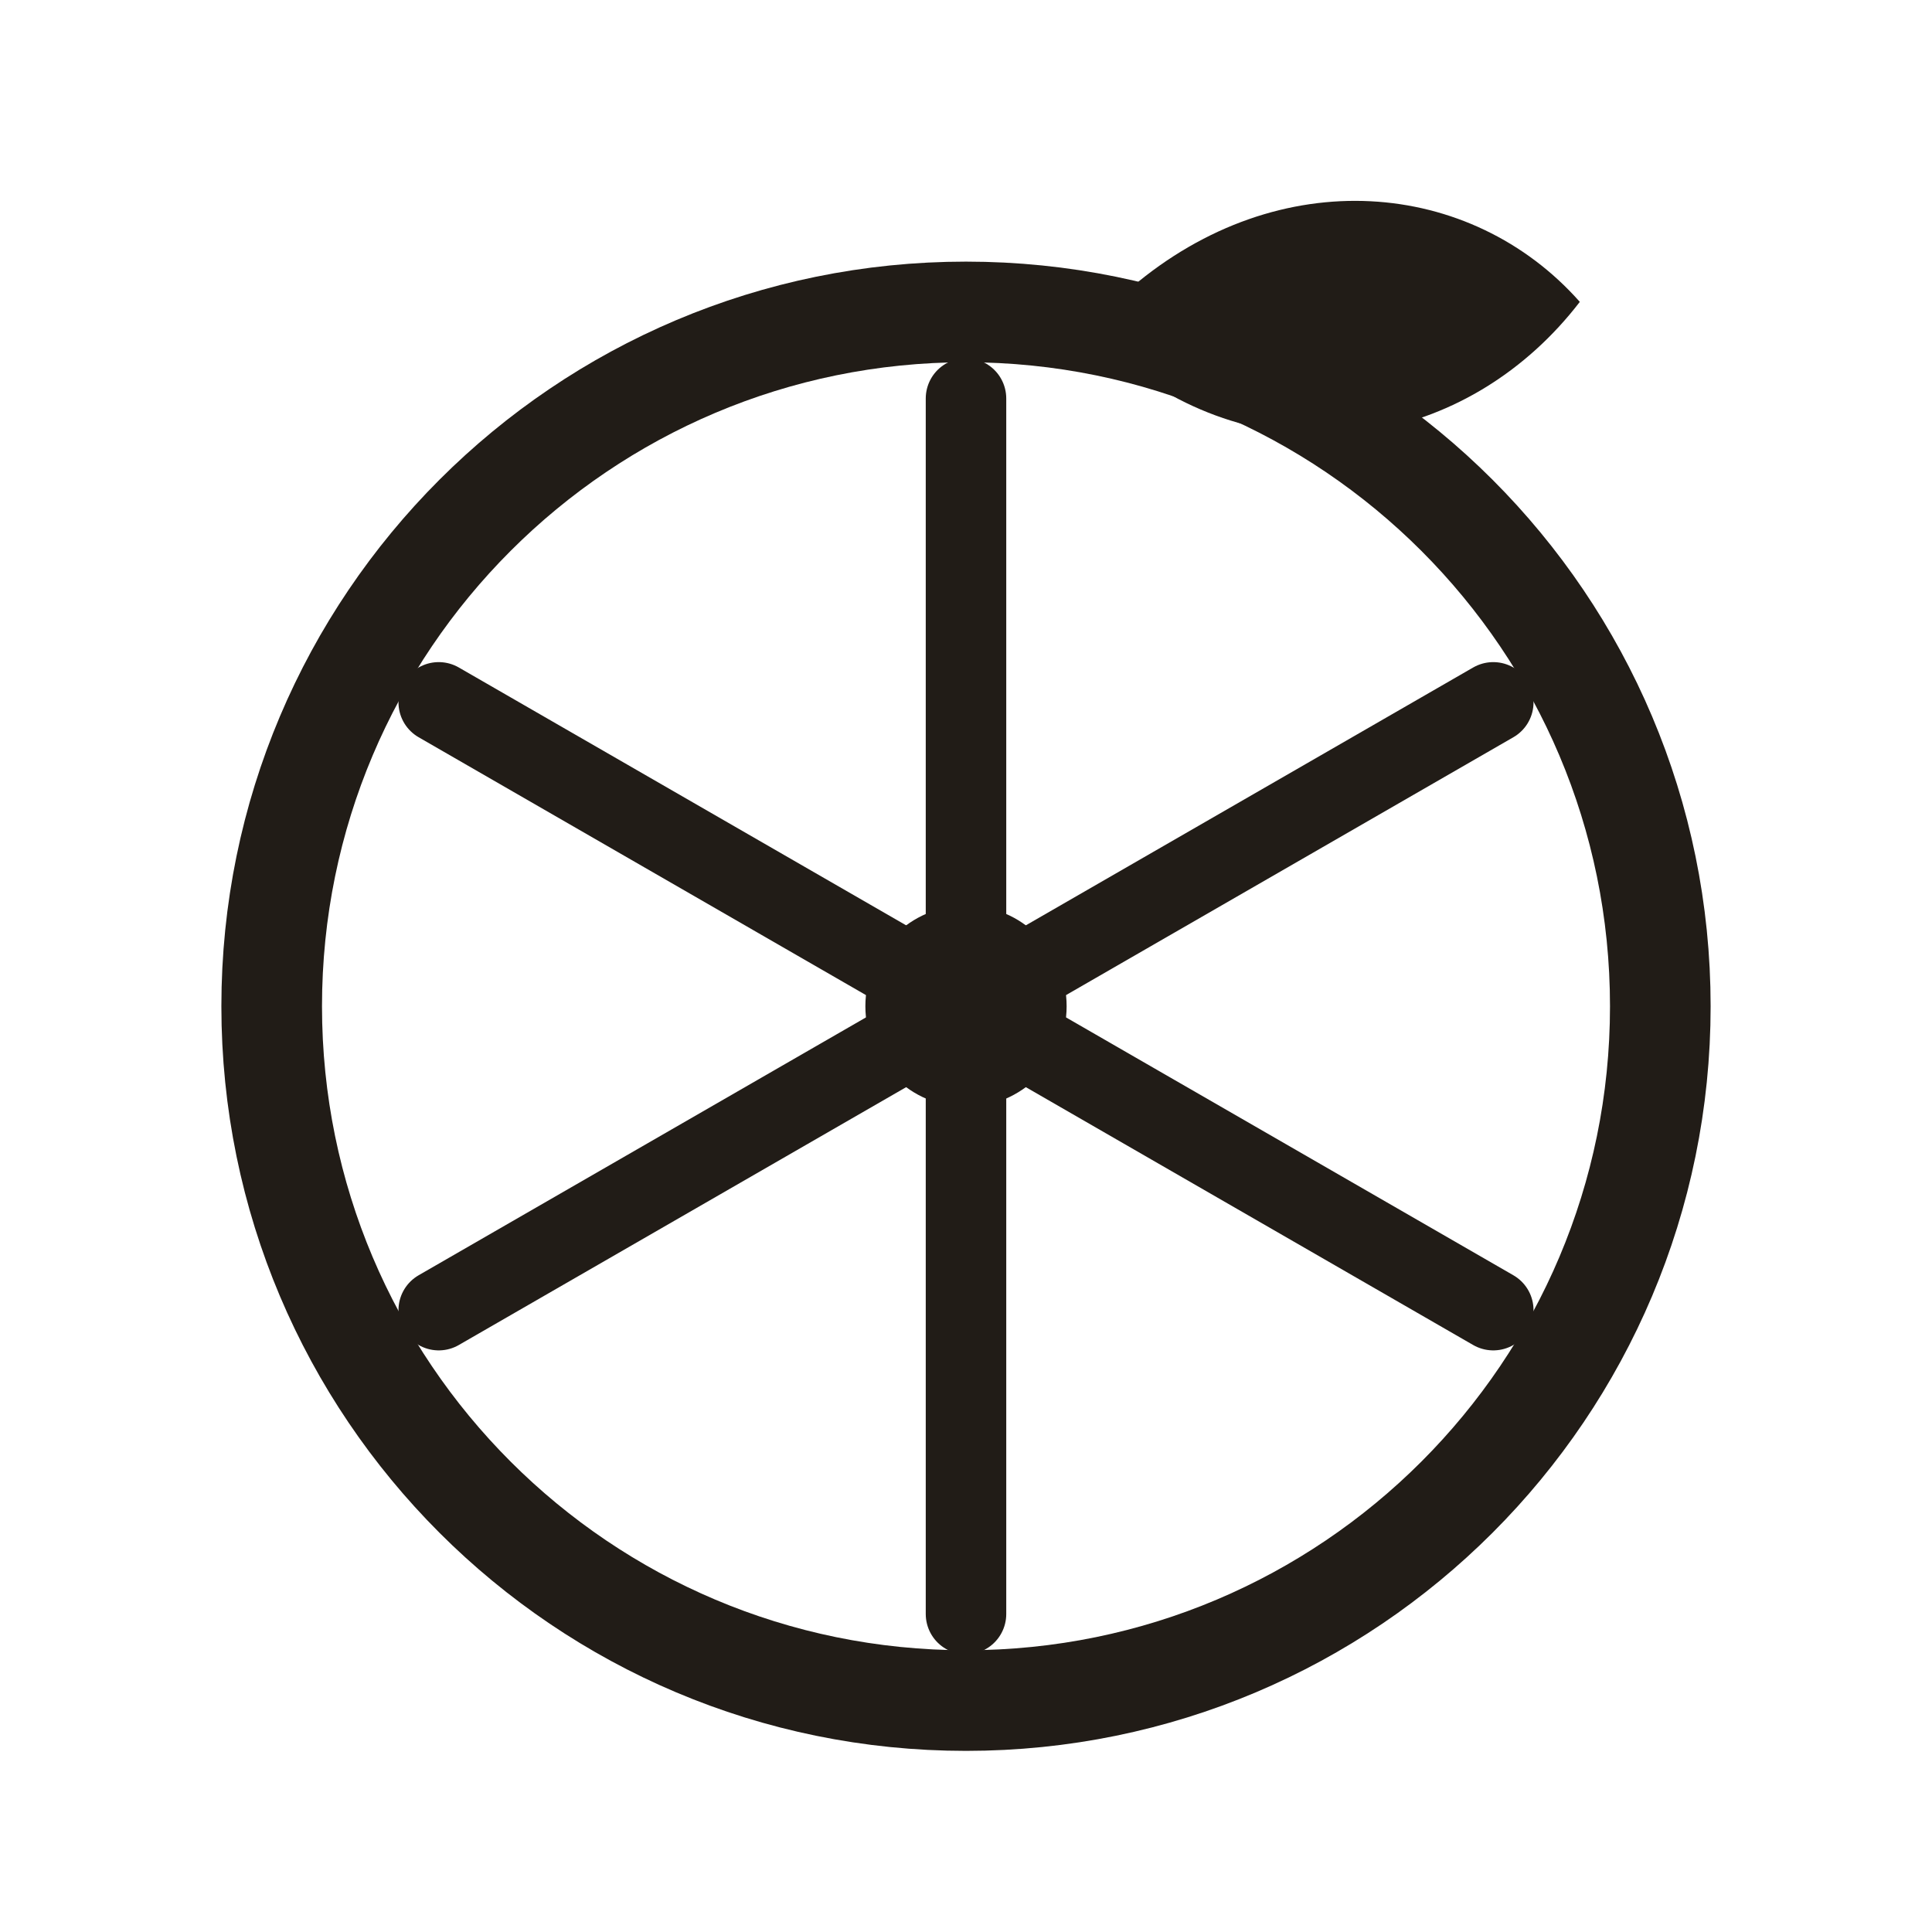
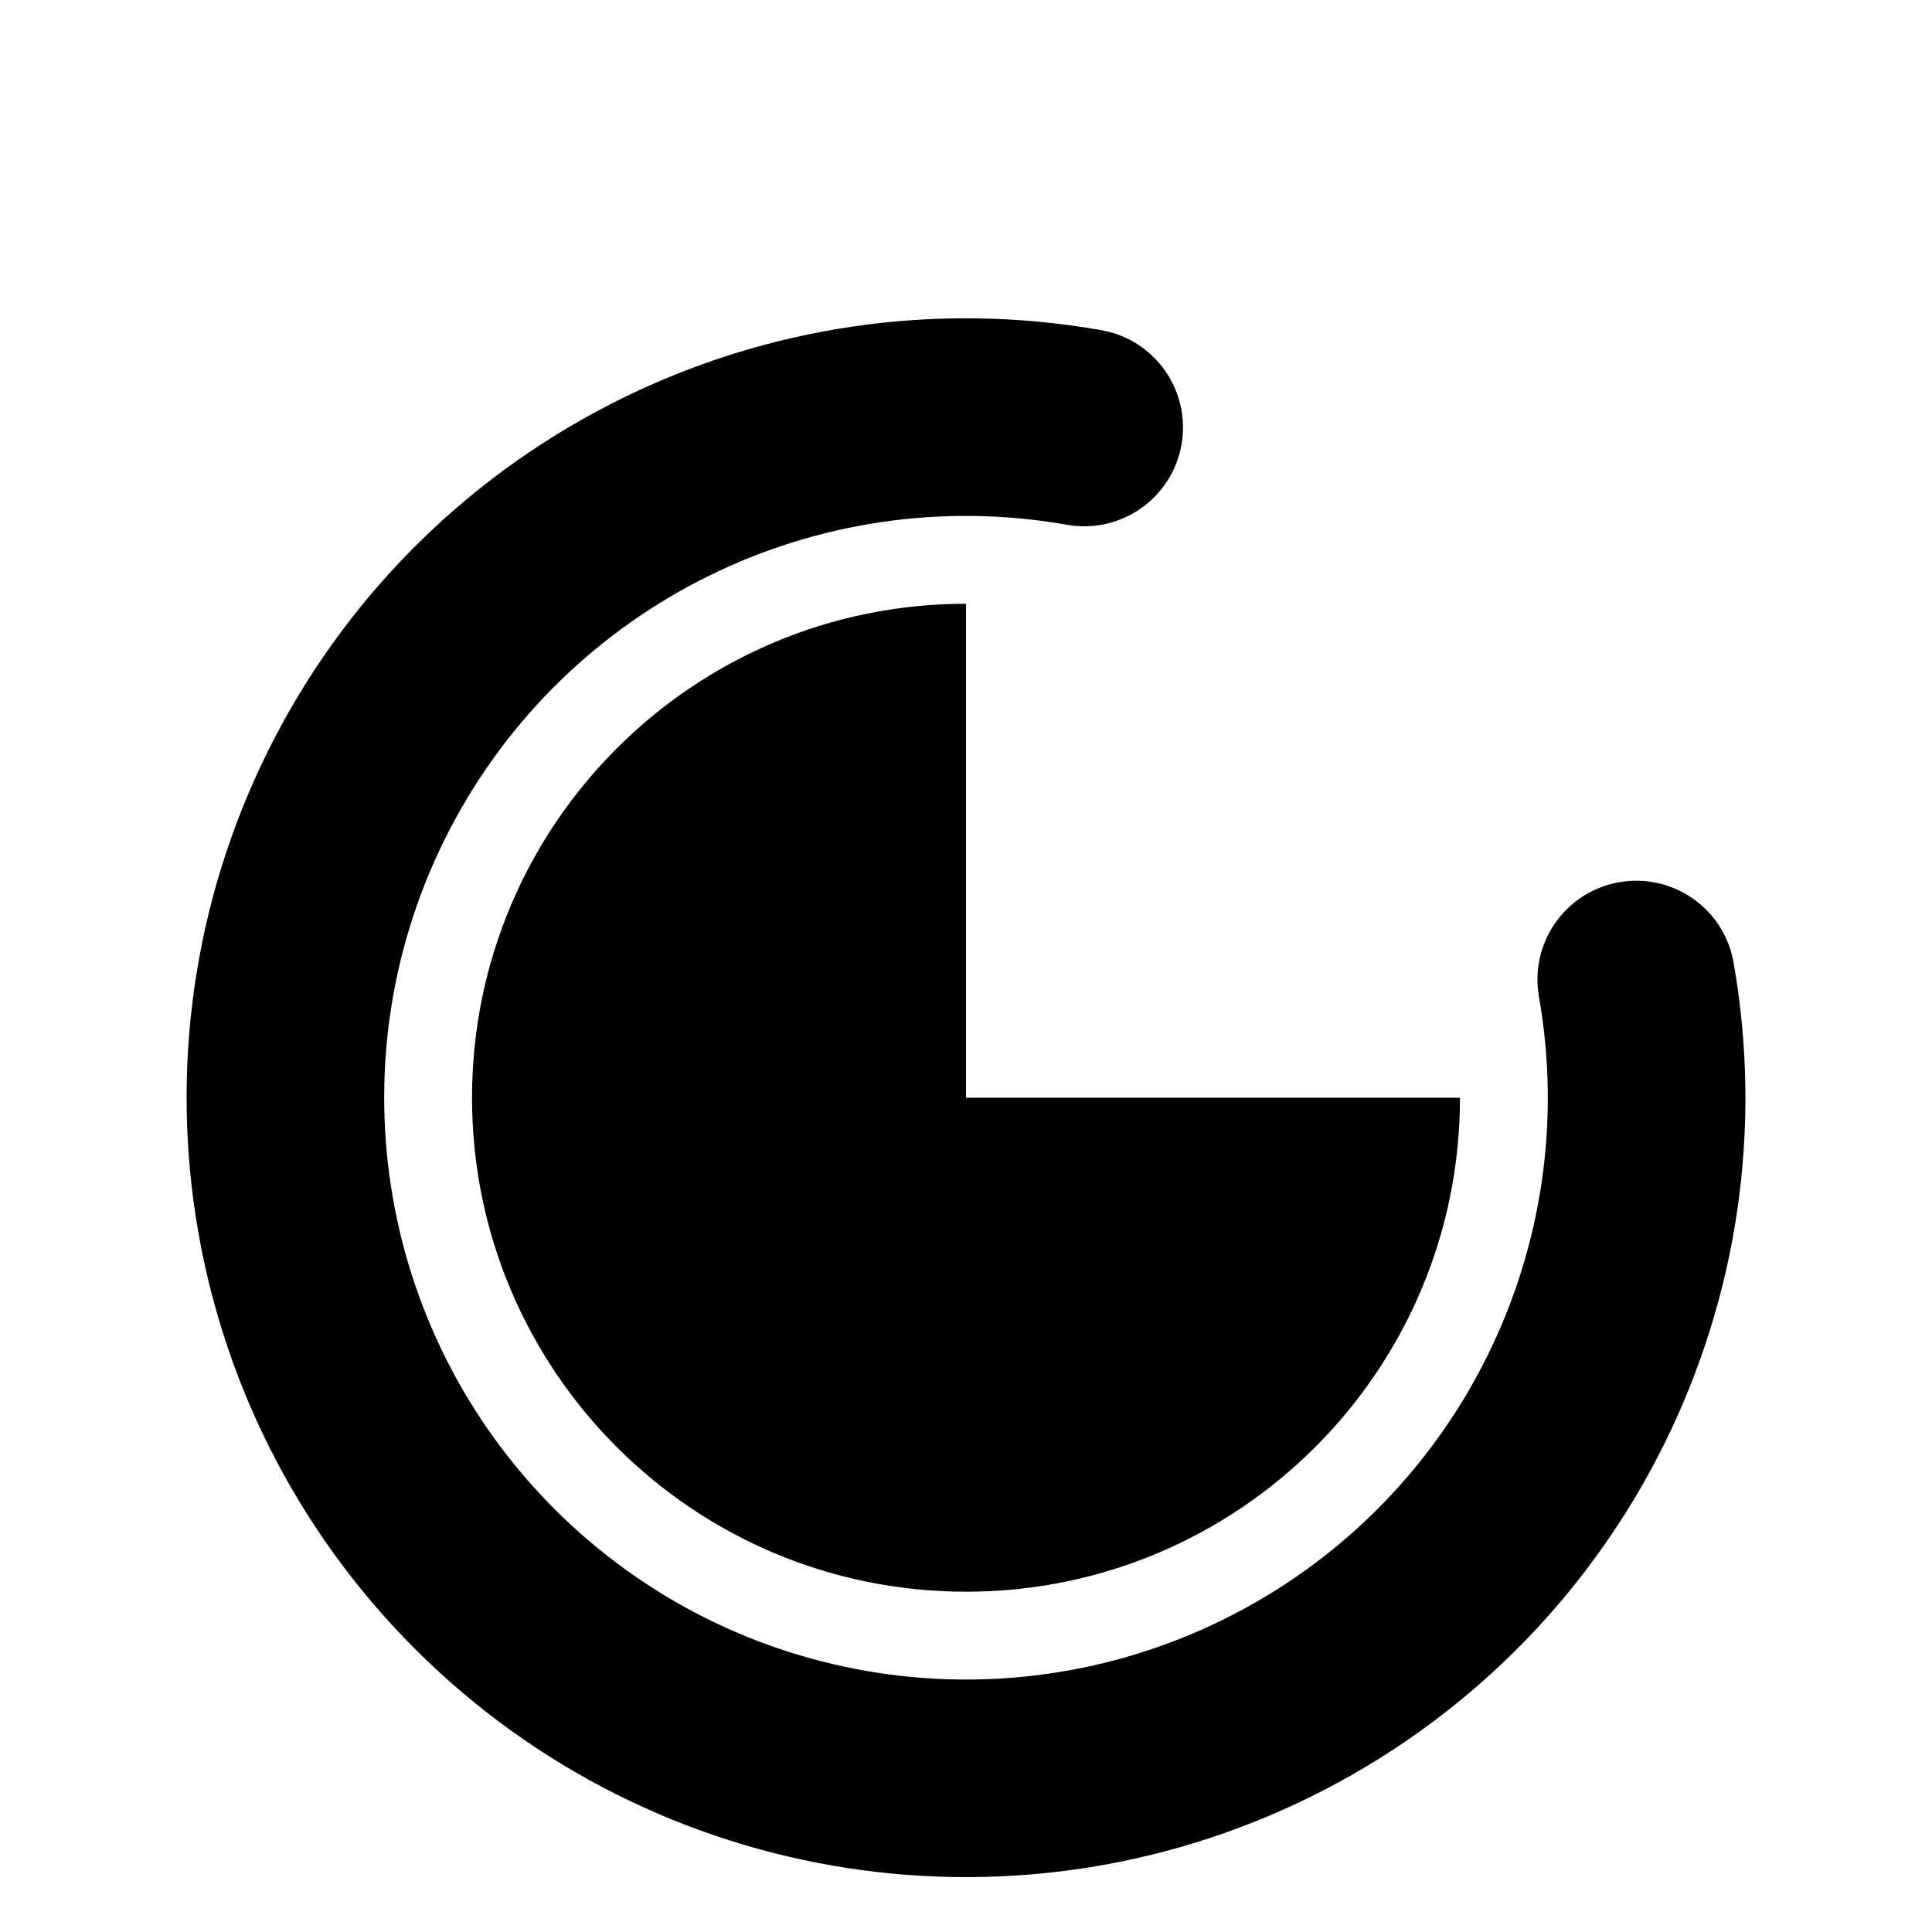
- <svg xmlns="http://www.w3.org/2000/svg" viewBox="0 0 48 48" fill="#211C17">
-   <circle cx="24" cy="25" r="17.25" fill="none" stroke="#211C17" stroke-width="2.5" />
-   <path d="M24 9.9v13.2M37.1 17.45l-11.45 6.6M37.1 32.55l-11.45-6.6M24 40.1V26.9M10.9 32.55l11.45-6.6M10.9 17.45l11.45 6.6" fill="none" stroke="#211C17" stroke-linecap="round" stroke-width="2" />
-   <circle cx="24" cy="25" r="2.5" />
-   <path d="M28.1 7.15c3.7-3.15 8.45-2.7 11.15.35-2.65 3.45-7.3 4.45-11.05 1.75-.75-.55-.75-1.45-.1-2.1Z" />
+ <svg xmlns="http://www.w3.org/2000/svg" viewBox="6 6 88 88">
+   <g transform="translate(0,6)">
+     <path d="M 56.165 15.039 A 35.5 35.5 0 1 0 84.961 43.835 A 4.5 4.5 0 0 0 76.097 45.398 A 26.5 26.5 0 1 1 54.602 23.903 A 4.5 4.5 0 0 0 56.165 15.039 Z" fill="#000000" />
+     <path d="M 50 50 L 50 27.5 A 22.5 22.5 0 1 0 72.5 50 Z" fill="#000000" />
+   </g>
</svg>
